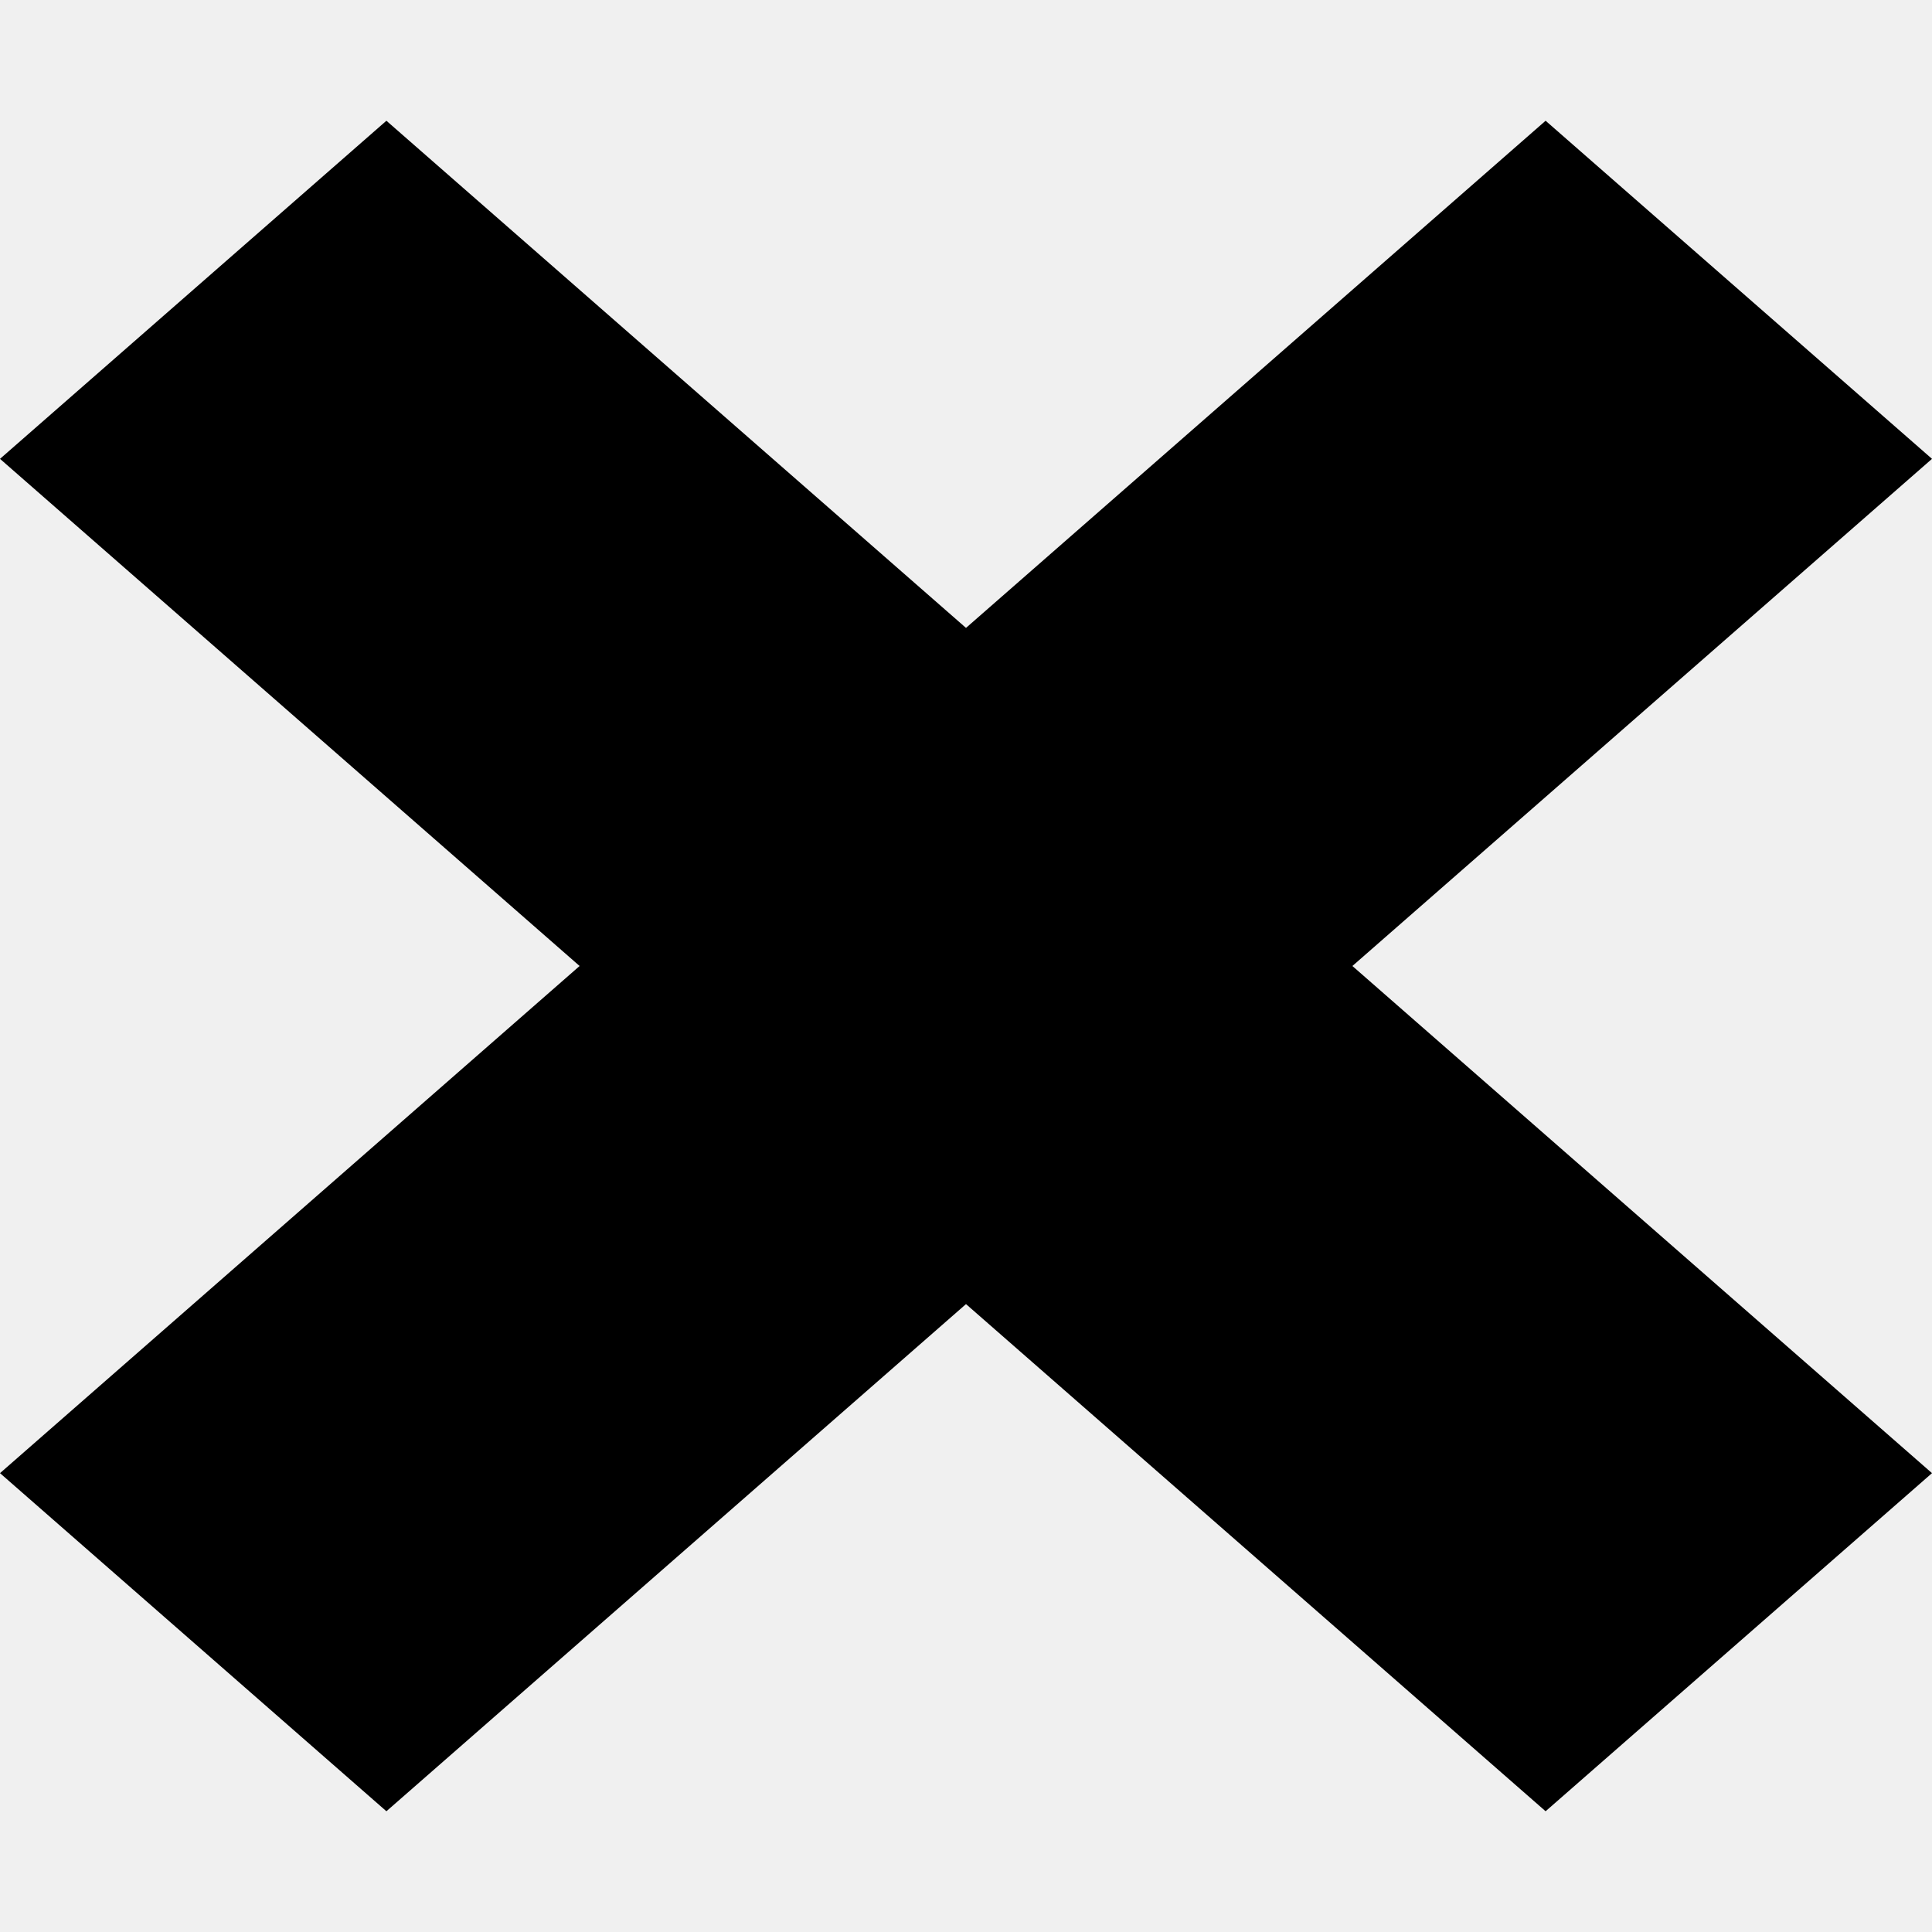
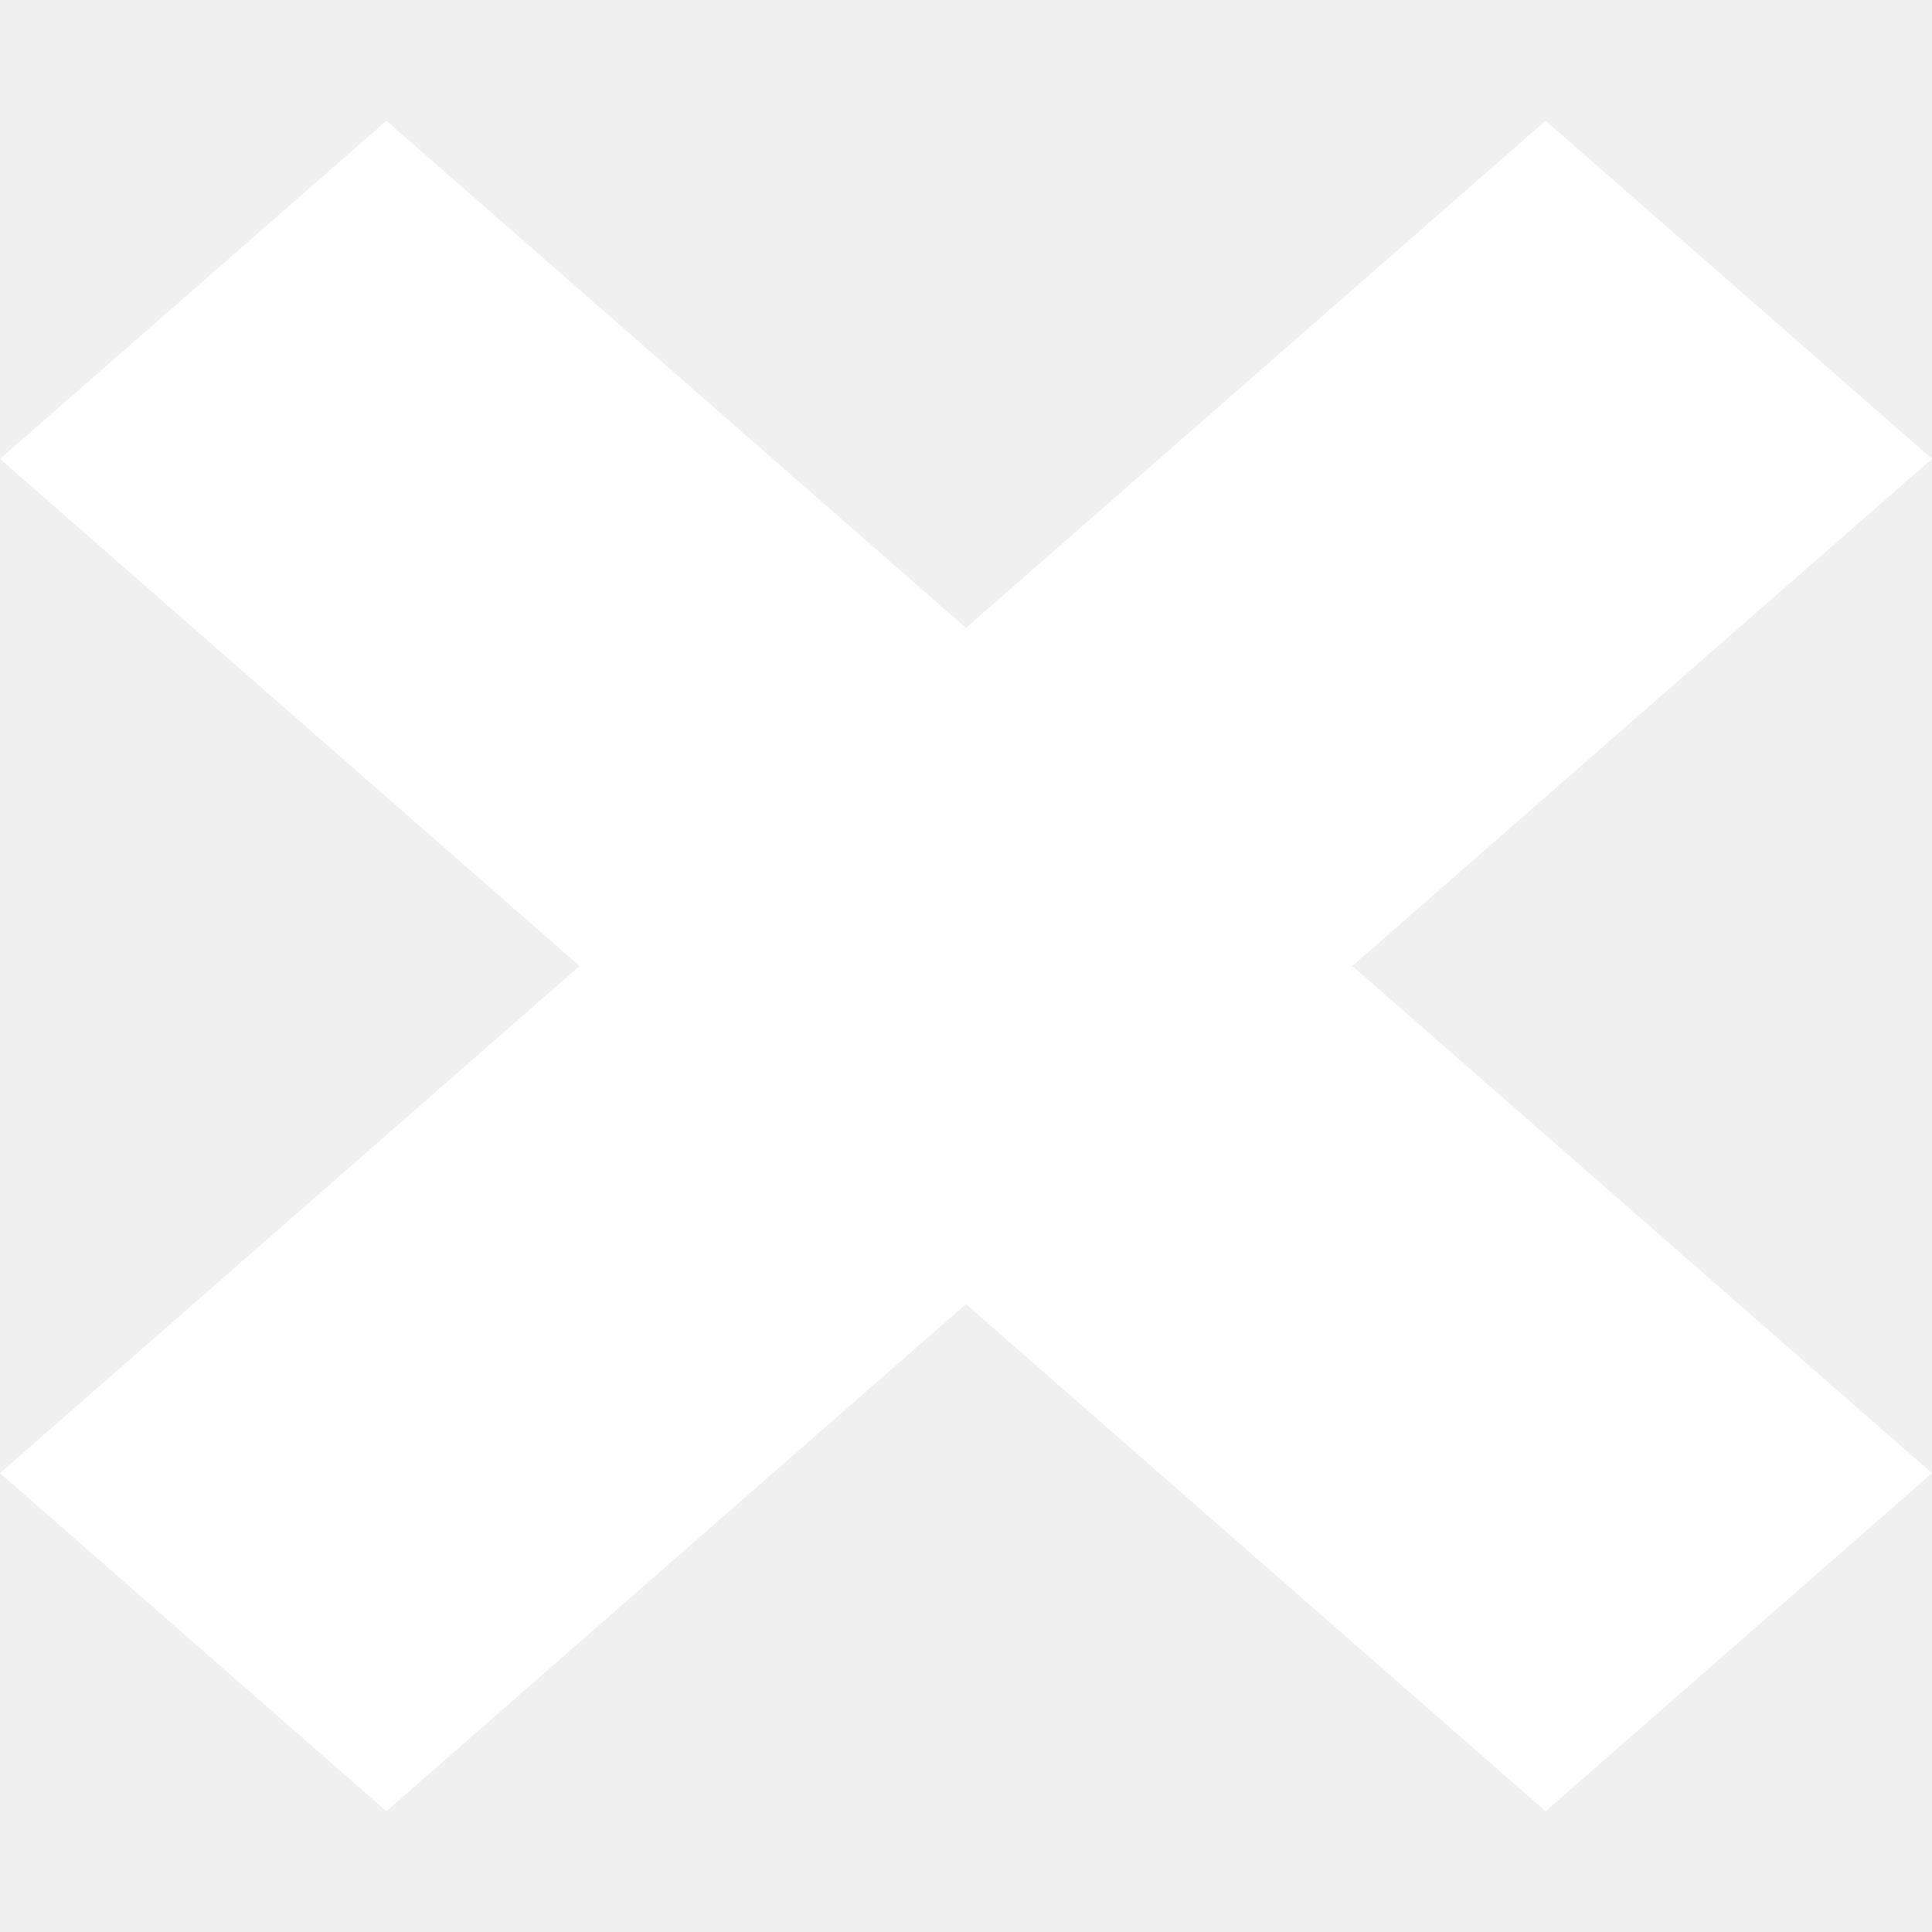
<svg xmlns="http://www.w3.org/2000/svg" width="20px" height="20px" version="1.1" viewBox="0 0 8 7">
  <g id="Page-1" stroke="none" stroke-width="1" fill="none" fill-rule="evenodd">
-     <g id="Dribbble-Light-Preview" transform="translate(-385, -206)" fill="#000000">
+     <g id="Dribbble-Light-Preview" transform="translate(-385, -206)" fill="#ffffff">
      <g id="icons" transform="translate(56, 160)">
        <polygon id="close_mini-[#1522]" points="334.6 49.5 337 51.6 335.4 53 333 50.9 330.6 53 329 51.6 331.4 49.5 329 47.4 330.6 46 333 48.1 335.4 46 337 47.4"> </polygon>
      </g>
    </g>
  </g>
</svg>
